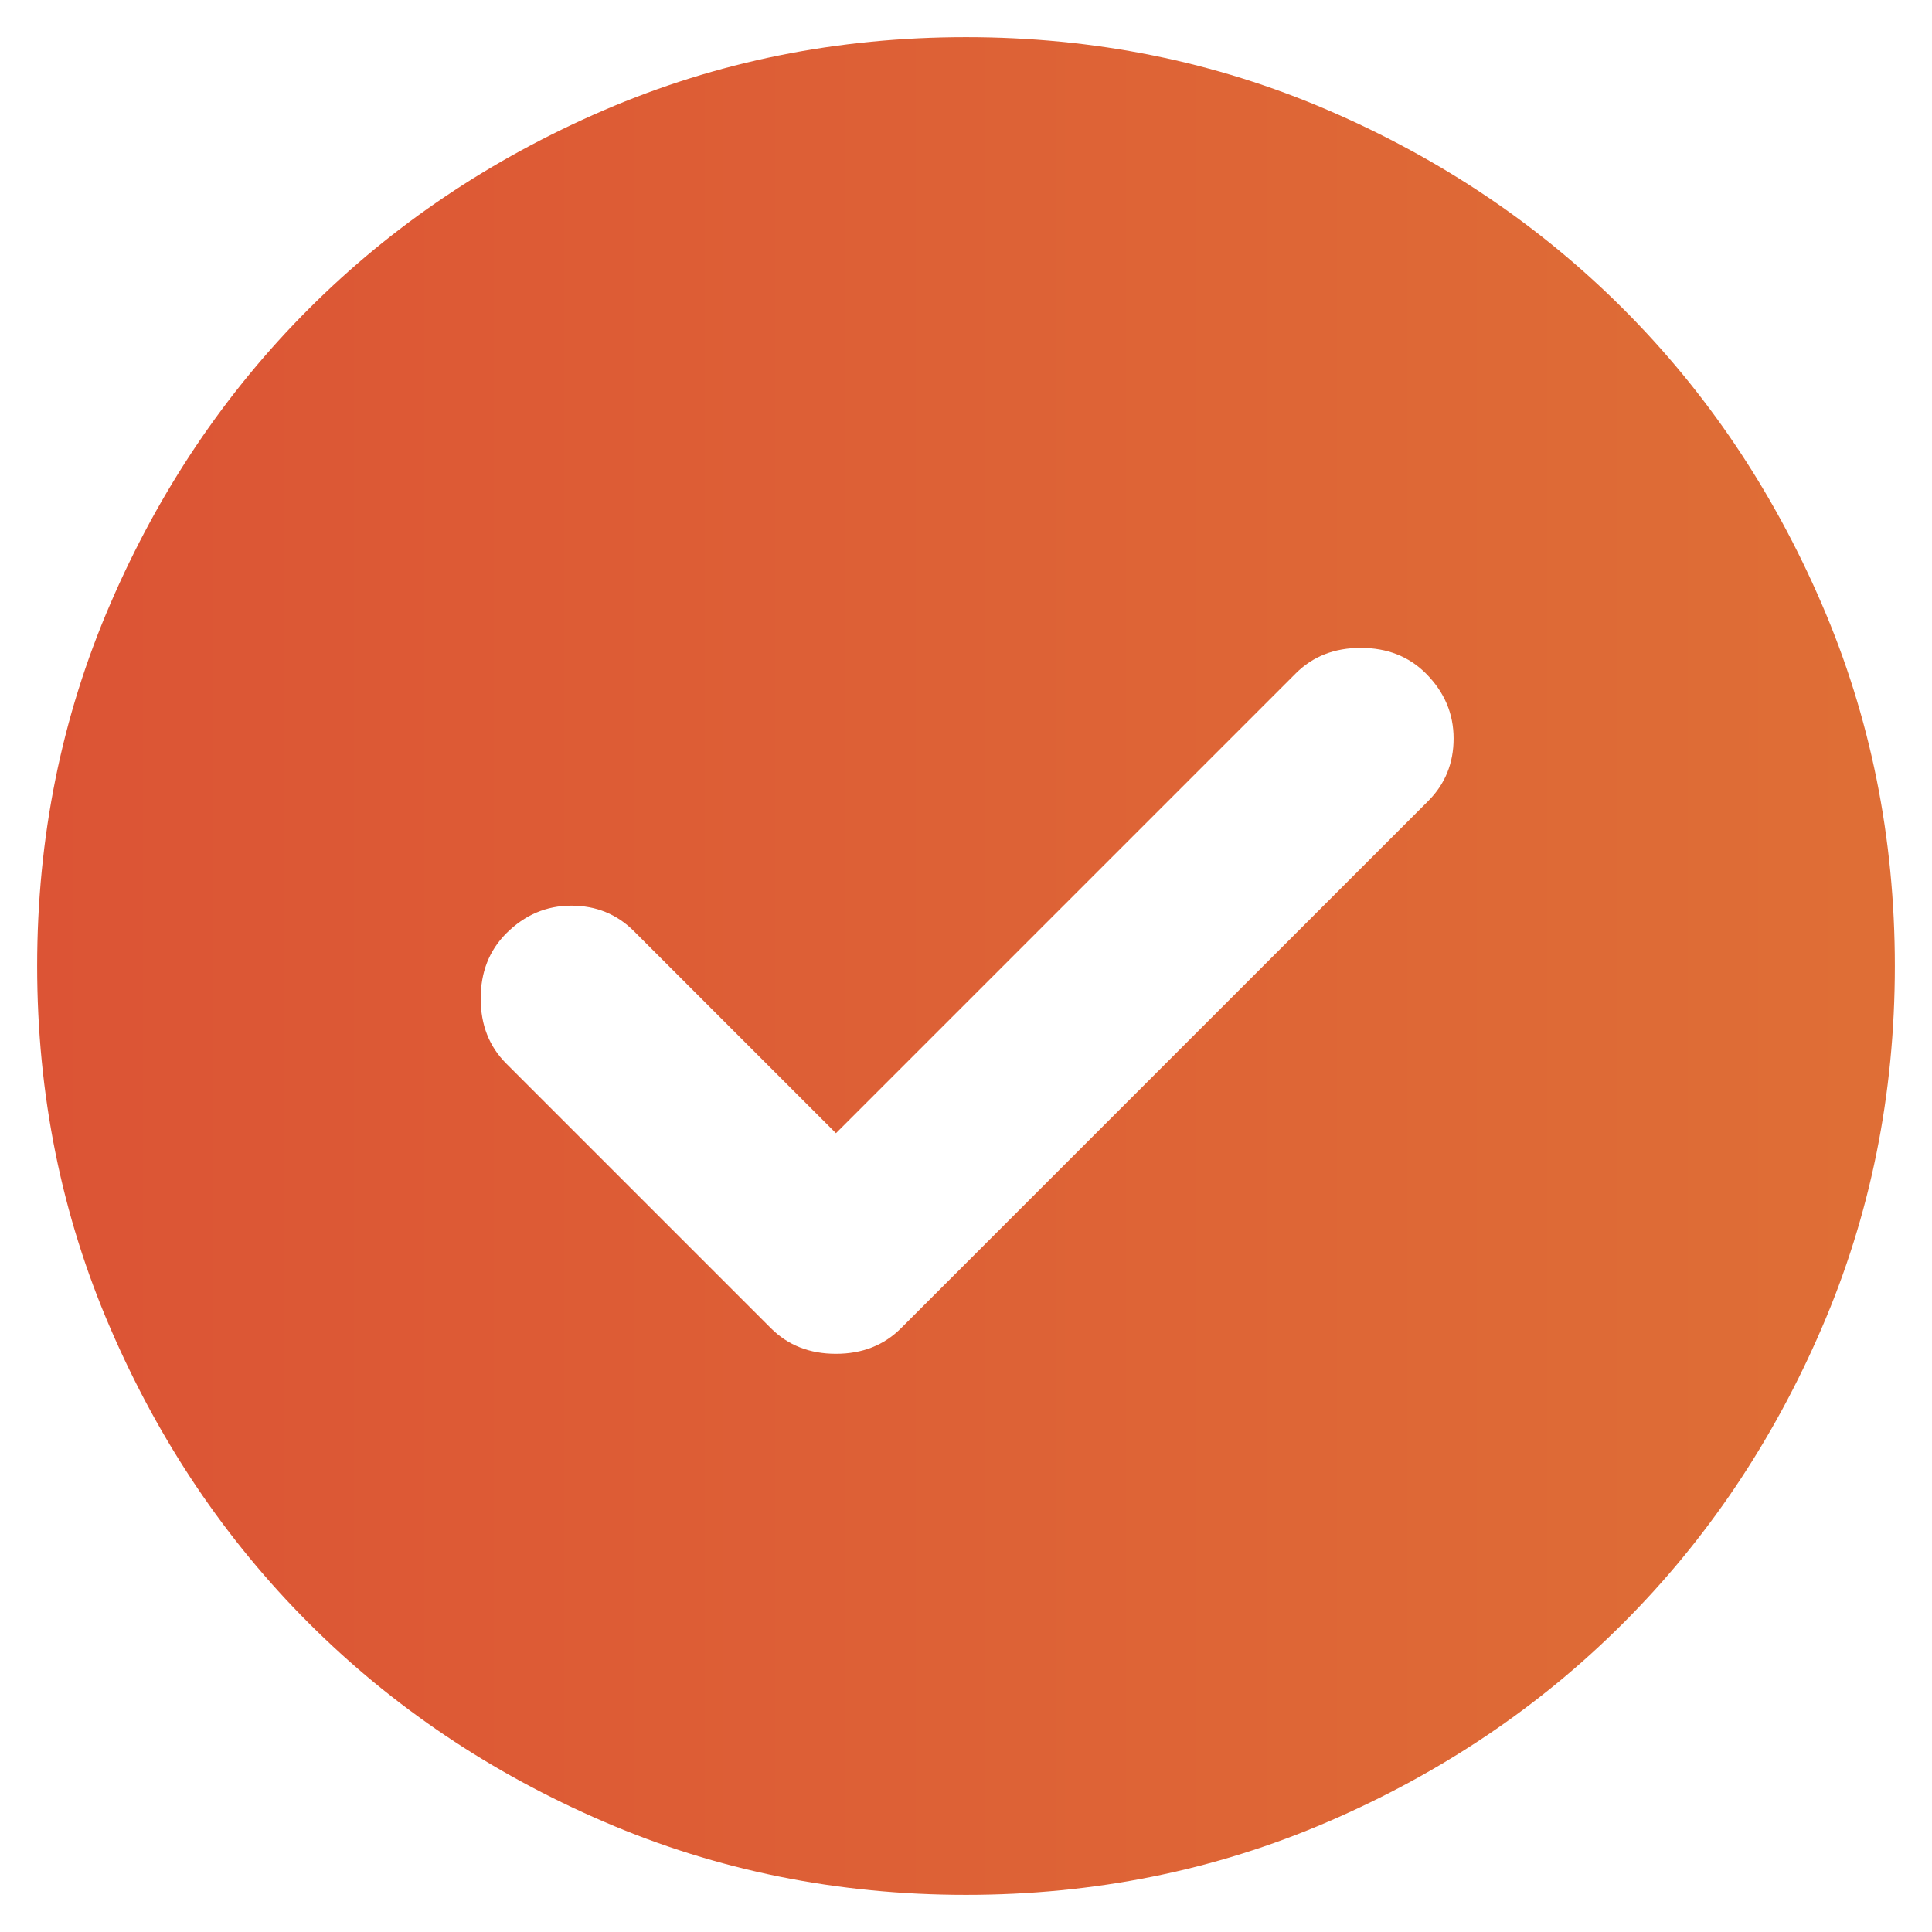
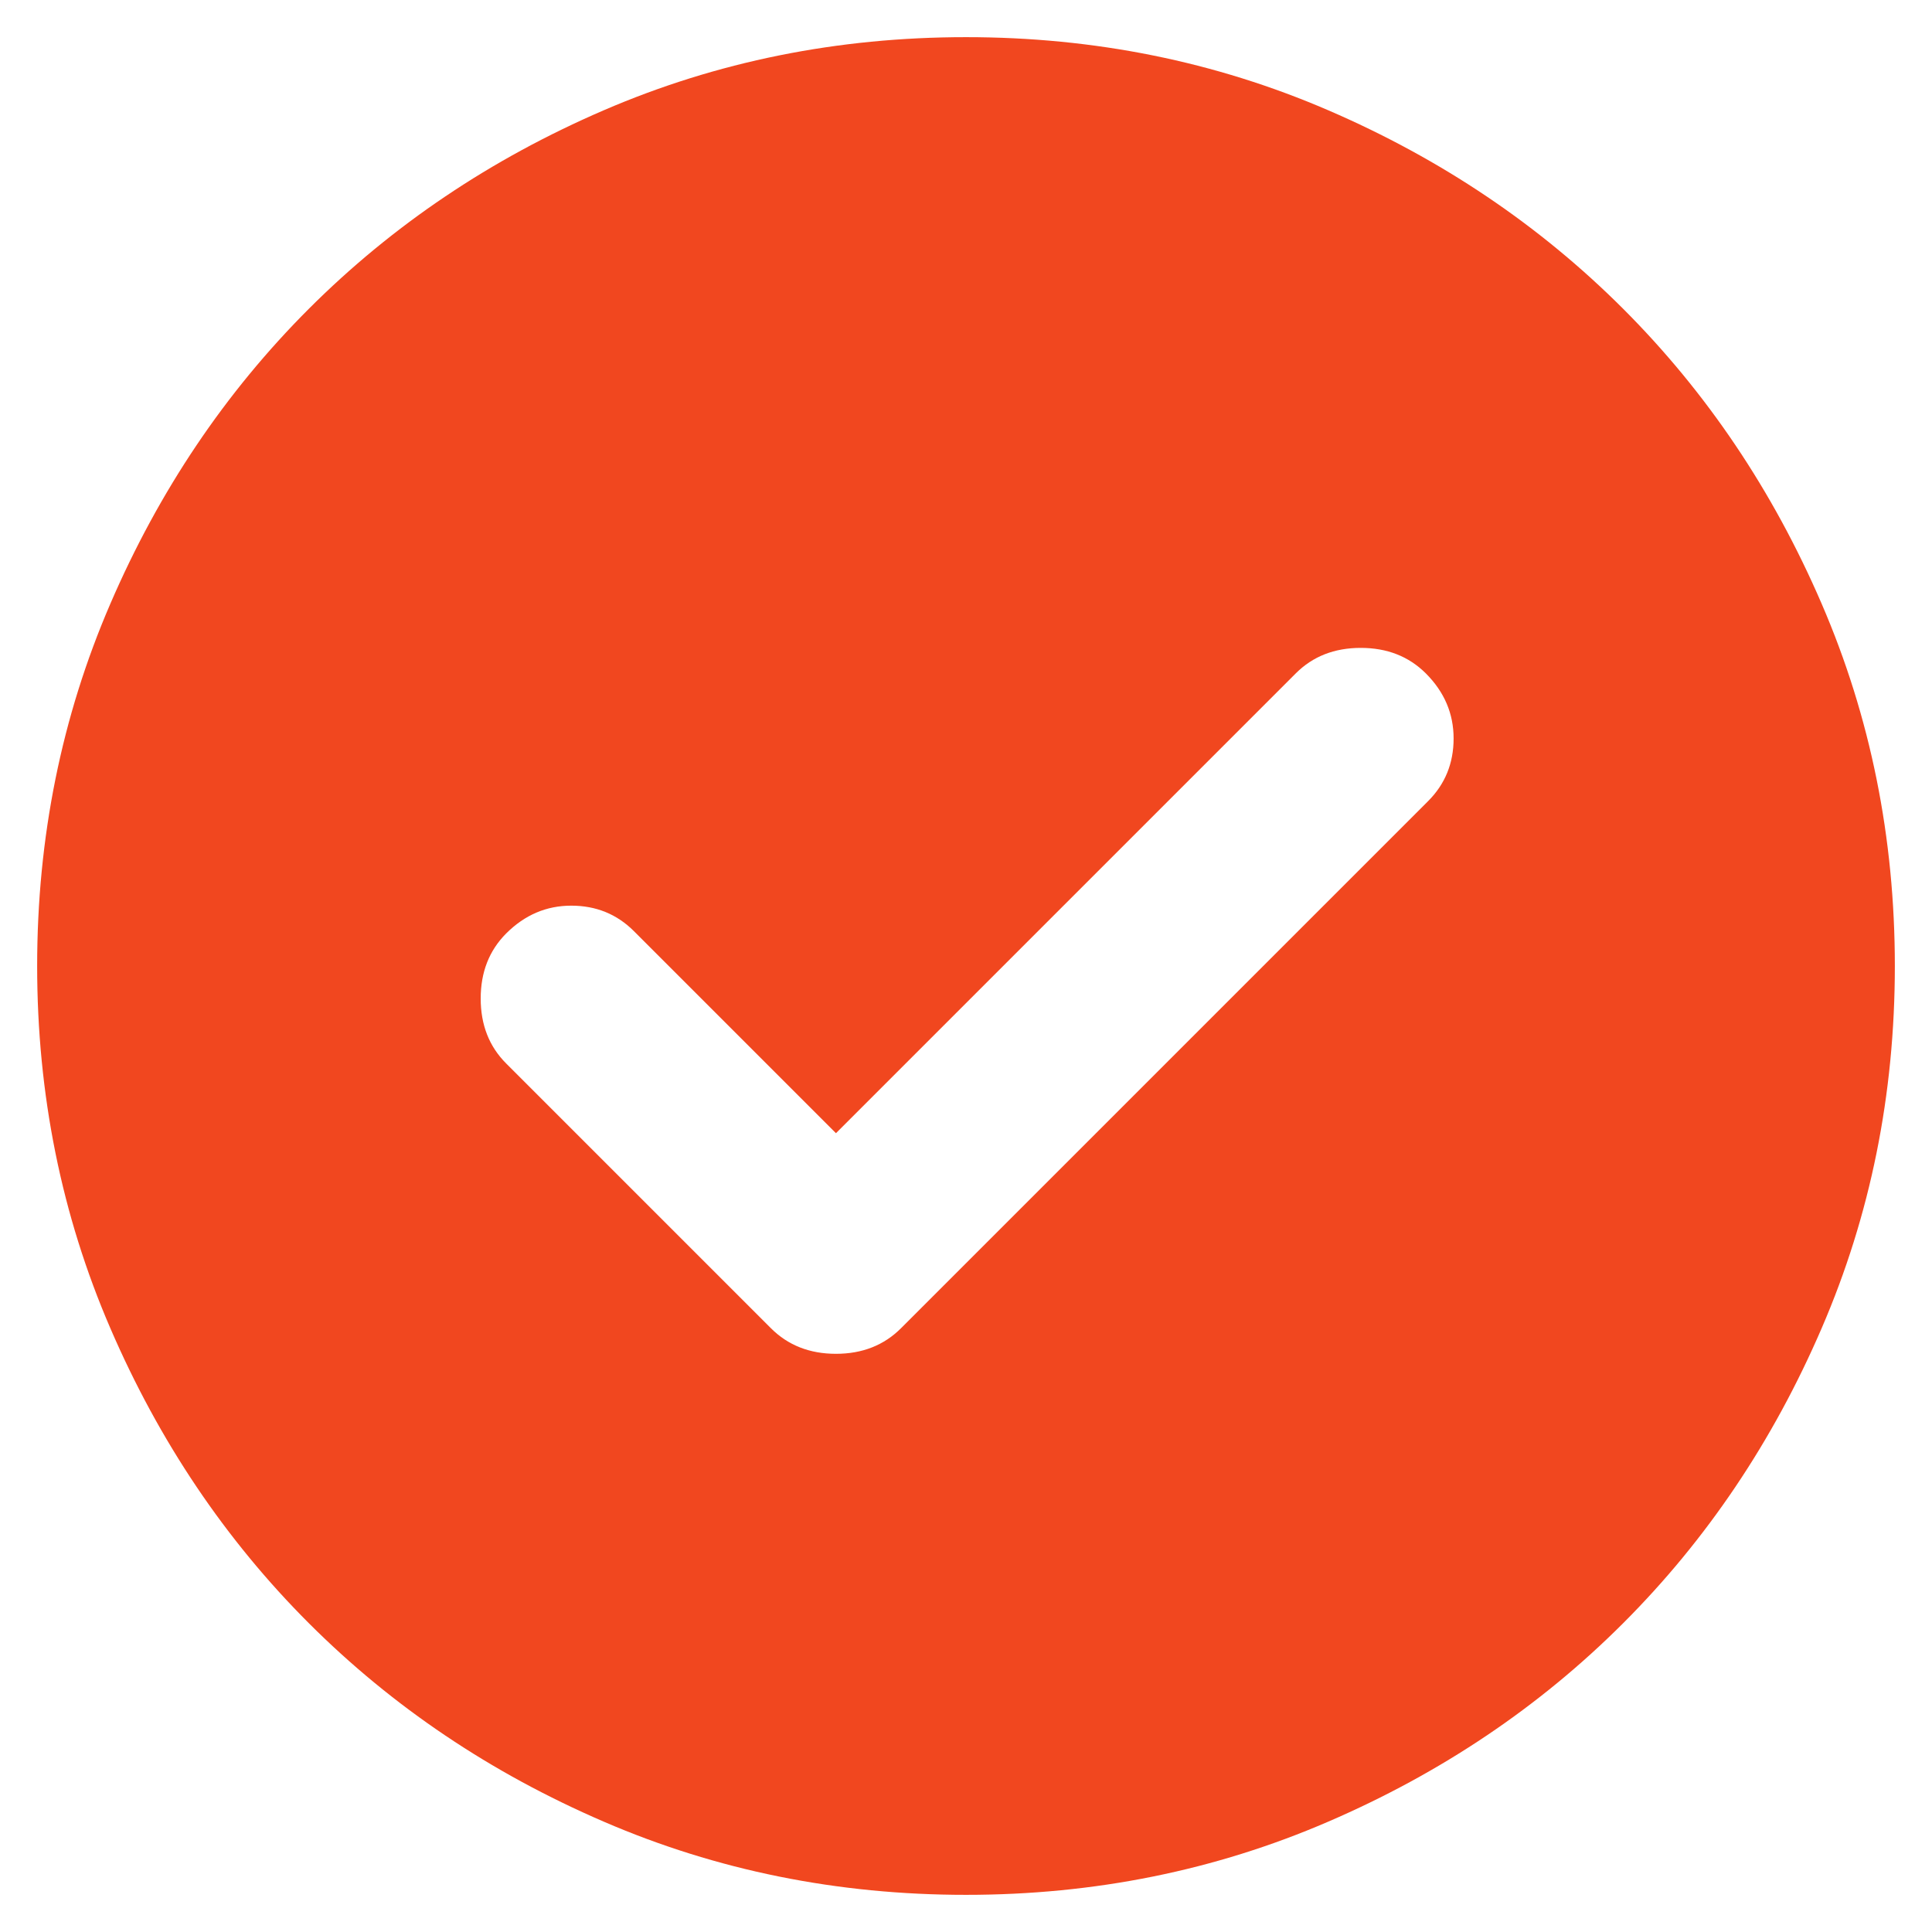
<svg xmlns="http://www.w3.org/2000/svg" width="26" height="26" viewBox="0 0 26 26" fill="none">
-   <path d="M11.25 15.25L8.531 12.531C8.302 12.302 8.021 12.188 7.688 12.188C7.354 12.188 7.062 12.312 6.812 12.562C6.583 12.792 6.469 13.083 6.469 13.438C6.469 13.792 6.583 14.083 6.812 14.312L10.375 17.875C10.604 18.104 10.896 18.219 11.25 18.219C11.604 18.219 11.896 18.104 12.125 17.875L19.219 10.781C19.448 10.552 19.562 10.271 19.562 9.938C19.562 9.604 19.438 9.312 19.188 9.062C18.958 8.833 18.667 8.719 18.312 8.719C17.958 8.719 17.667 8.833 17.438 9.062L11.25 15.25ZM13 25.5C11.271 25.5 9.646 25.172 8.125 24.515C6.604 23.859 5.281 22.969 4.156 21.844C3.031 20.719 2.141 19.396 1.485 17.875C0.828 16.354 0.5 14.729 0.5 13C0.5 11.271 0.828 9.646 1.485 8.125C2.141 6.604 3.031 5.281 4.156 4.156C5.281 3.031 6.604 2.14 8.125 1.484C9.646 0.828 11.271 0.5 13 0.5C14.729 0.5 16.354 0.828 17.875 1.484C19.396 2.14 20.719 3.031 21.844 4.156C22.969 5.281 23.859 6.604 24.515 8.125C25.172 9.646 25.5 11.271 25.5 13C25.5 14.729 25.172 16.354 24.515 17.875C23.859 19.396 22.969 20.719 21.844 21.844C20.719 22.969 19.396 23.859 17.875 24.515C16.354 25.172 14.729 25.5 13 25.5Z" fill="url(#paint0_linear_1_637)" />
-   <defs>
-     <linearGradient id="paint0_linear_1_637" x1="0.5" y1="13" x2="37.375" y2="13" gradientUnits="userSpaceOnUse">
-       <stop stop-color="#DC5435" />
-       <stop offset="1" stop-color="#E07B37" />
-     </linearGradient>
-   </defs>
+   <path d="M11.25 15.25L8.531 12.531C8.302 12.302 8.021 12.188 7.688 12.188C7.354 12.188 7.062 12.312 6.812 12.562C6.583 12.792 6.469 13.083 6.469 13.438C6.469 13.792 6.583 14.083 6.812 14.312L10.375 17.875C10.604 18.104 10.896 18.219 11.25 18.219C11.604 18.219 11.896 18.104 12.125 17.875L19.219 10.781C19.448 10.552 19.562 10.271 19.562 9.938C19.562 9.604 19.438 9.312 19.188 9.062C18.958 8.833 18.667 8.719 18.312 8.719C17.958 8.719 17.667 8.833 17.438 9.062L11.25 15.25ZM13 25.5C11.271 25.5 9.646 25.172 8.125 24.515C6.604 23.859 5.281 22.969 4.156 21.844C3.031 20.719 2.141 19.396 1.485 17.875C0.828 16.354 0.5 14.729 0.5 13C0.5 11.271 0.828 9.646 1.485 8.125C2.141 6.604 3.031 5.281 4.156 4.156C5.281 3.031 6.604 2.14 8.125 1.484C9.646 0.828 11.271 0.5 13 0.5C14.729 0.5 16.354 0.828 17.875 1.484C19.396 2.14 20.719 3.031 21.844 4.156C22.969 5.281 23.859 6.604 24.515 8.125C25.172 9.646 25.5 11.271 25.5 13C25.5 14.729 25.172 16.354 24.515 17.875C23.859 19.396 22.969 20.719 21.844 21.844C20.719 22.969 19.396 23.859 17.875 24.515C16.354 25.172 14.729 25.5 13 25.5Z" fill="#F1471F" />
</svg>
